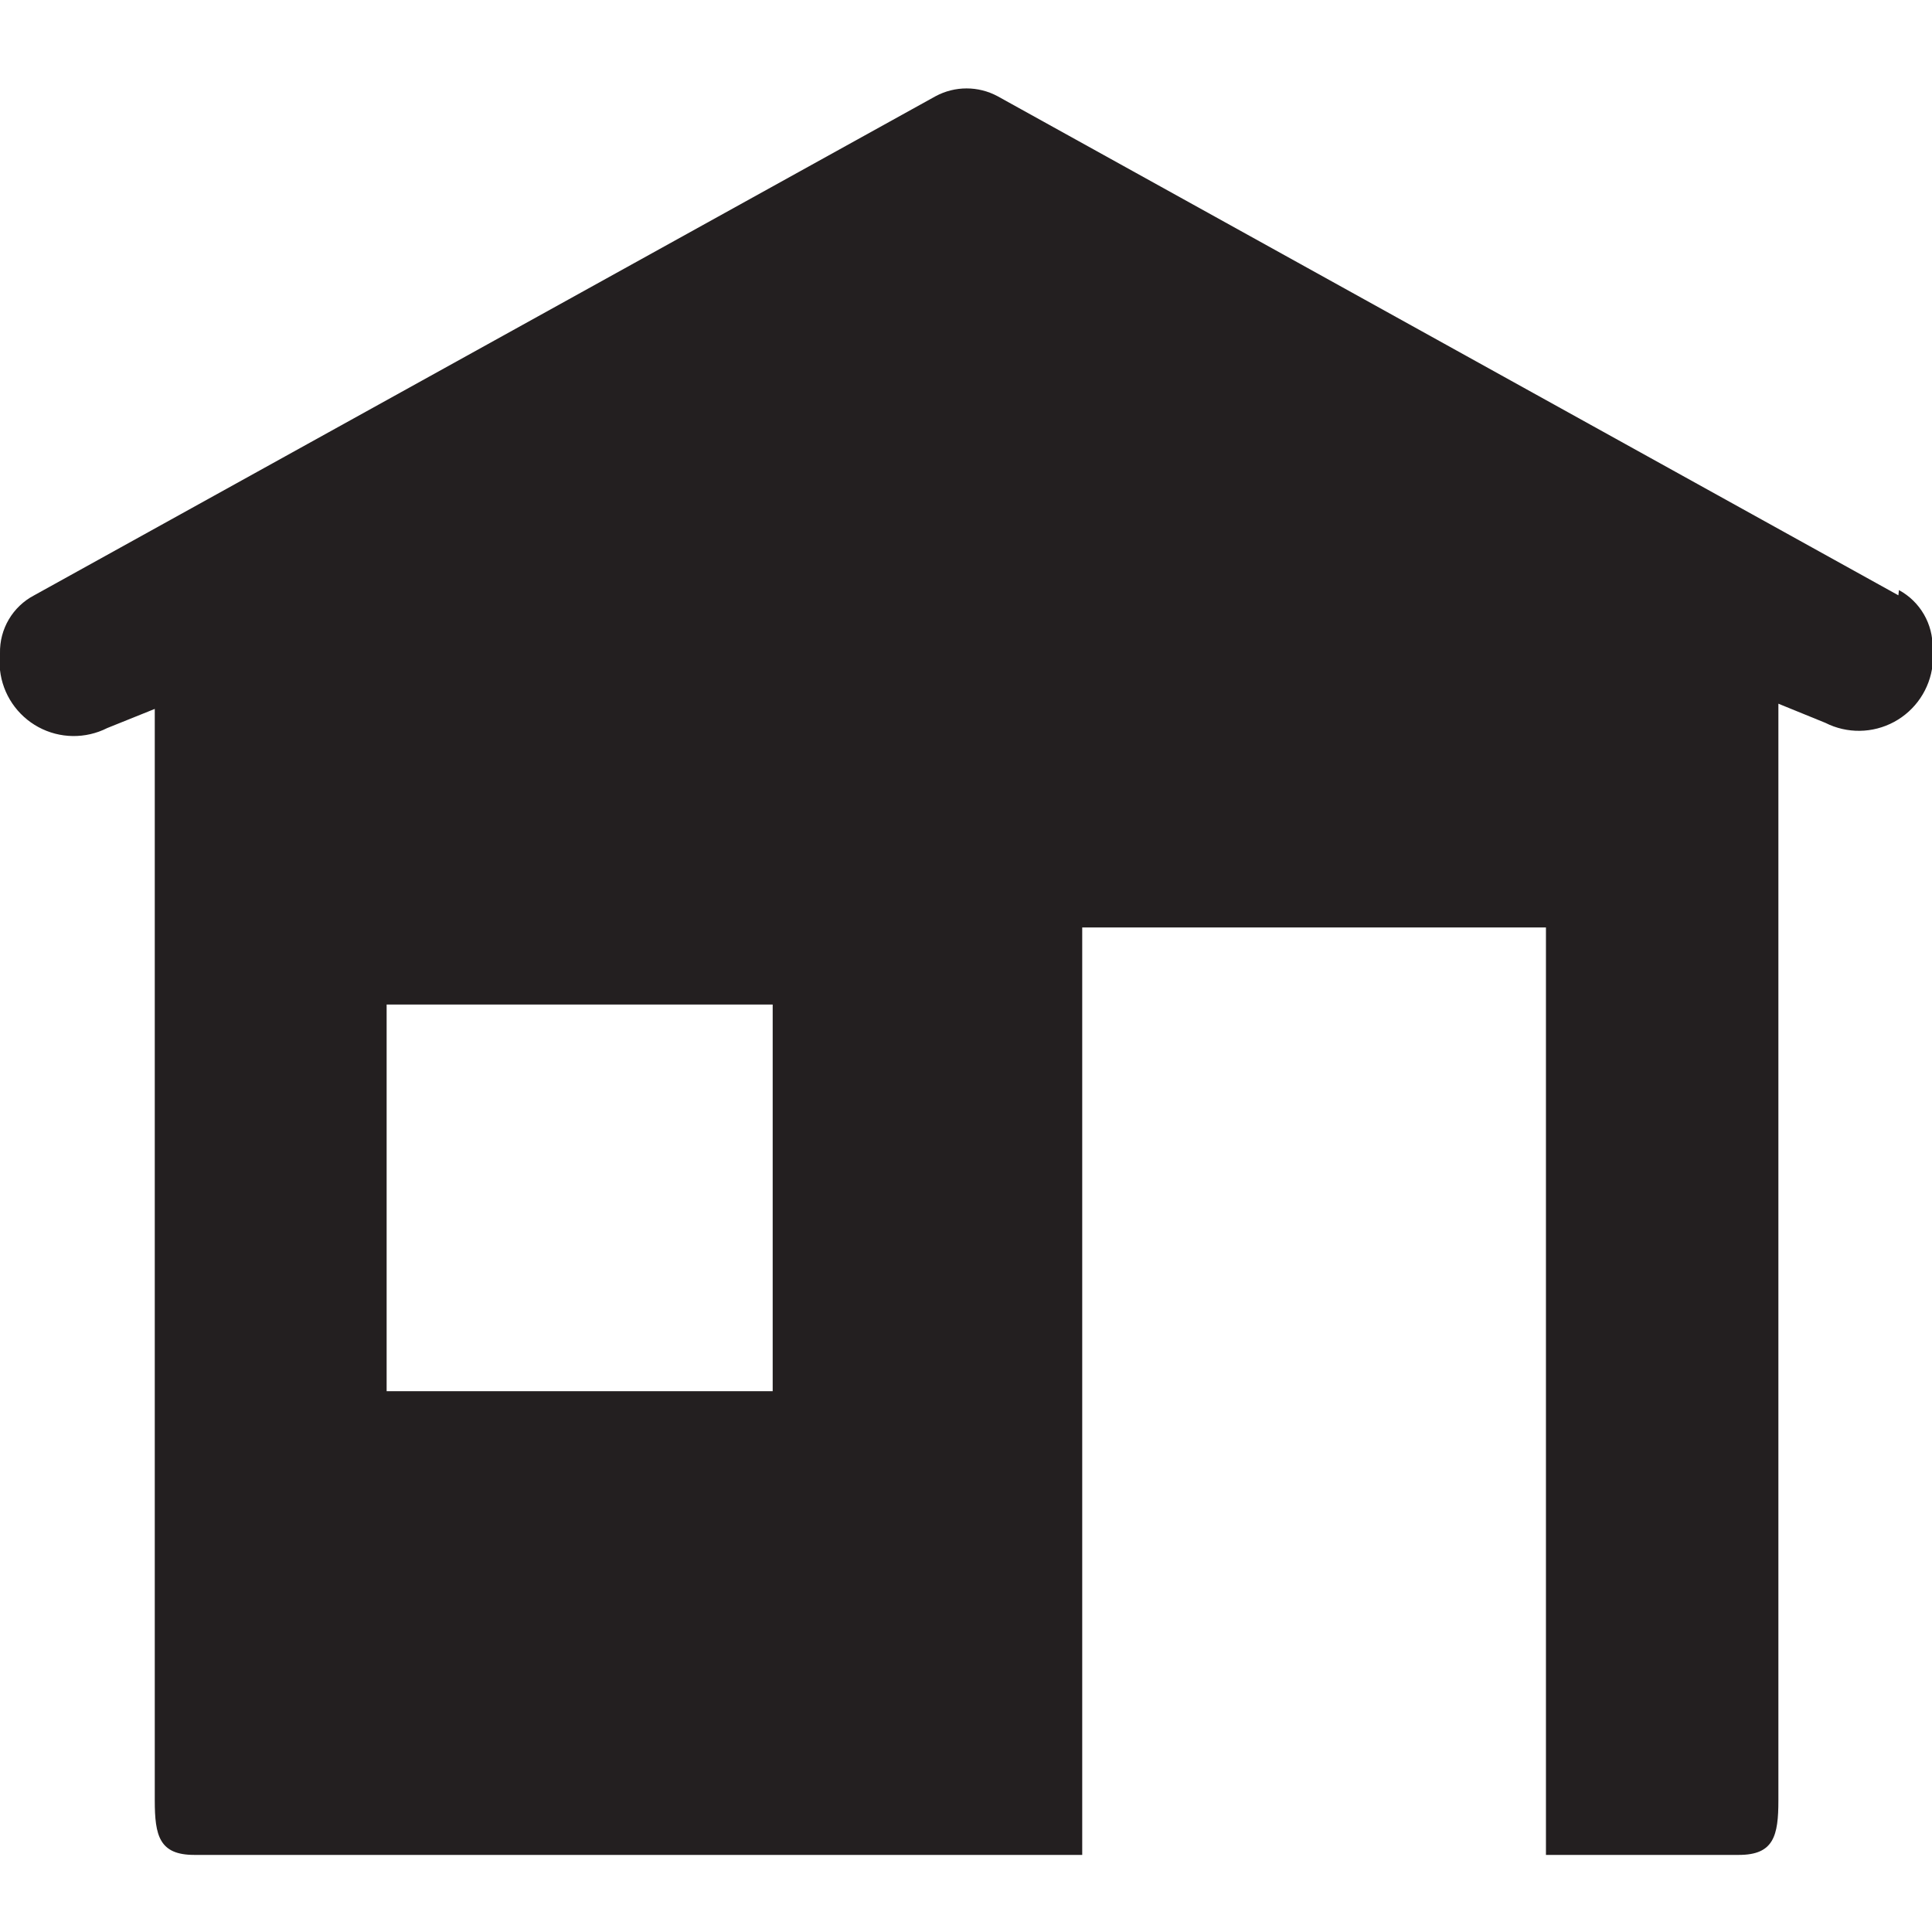
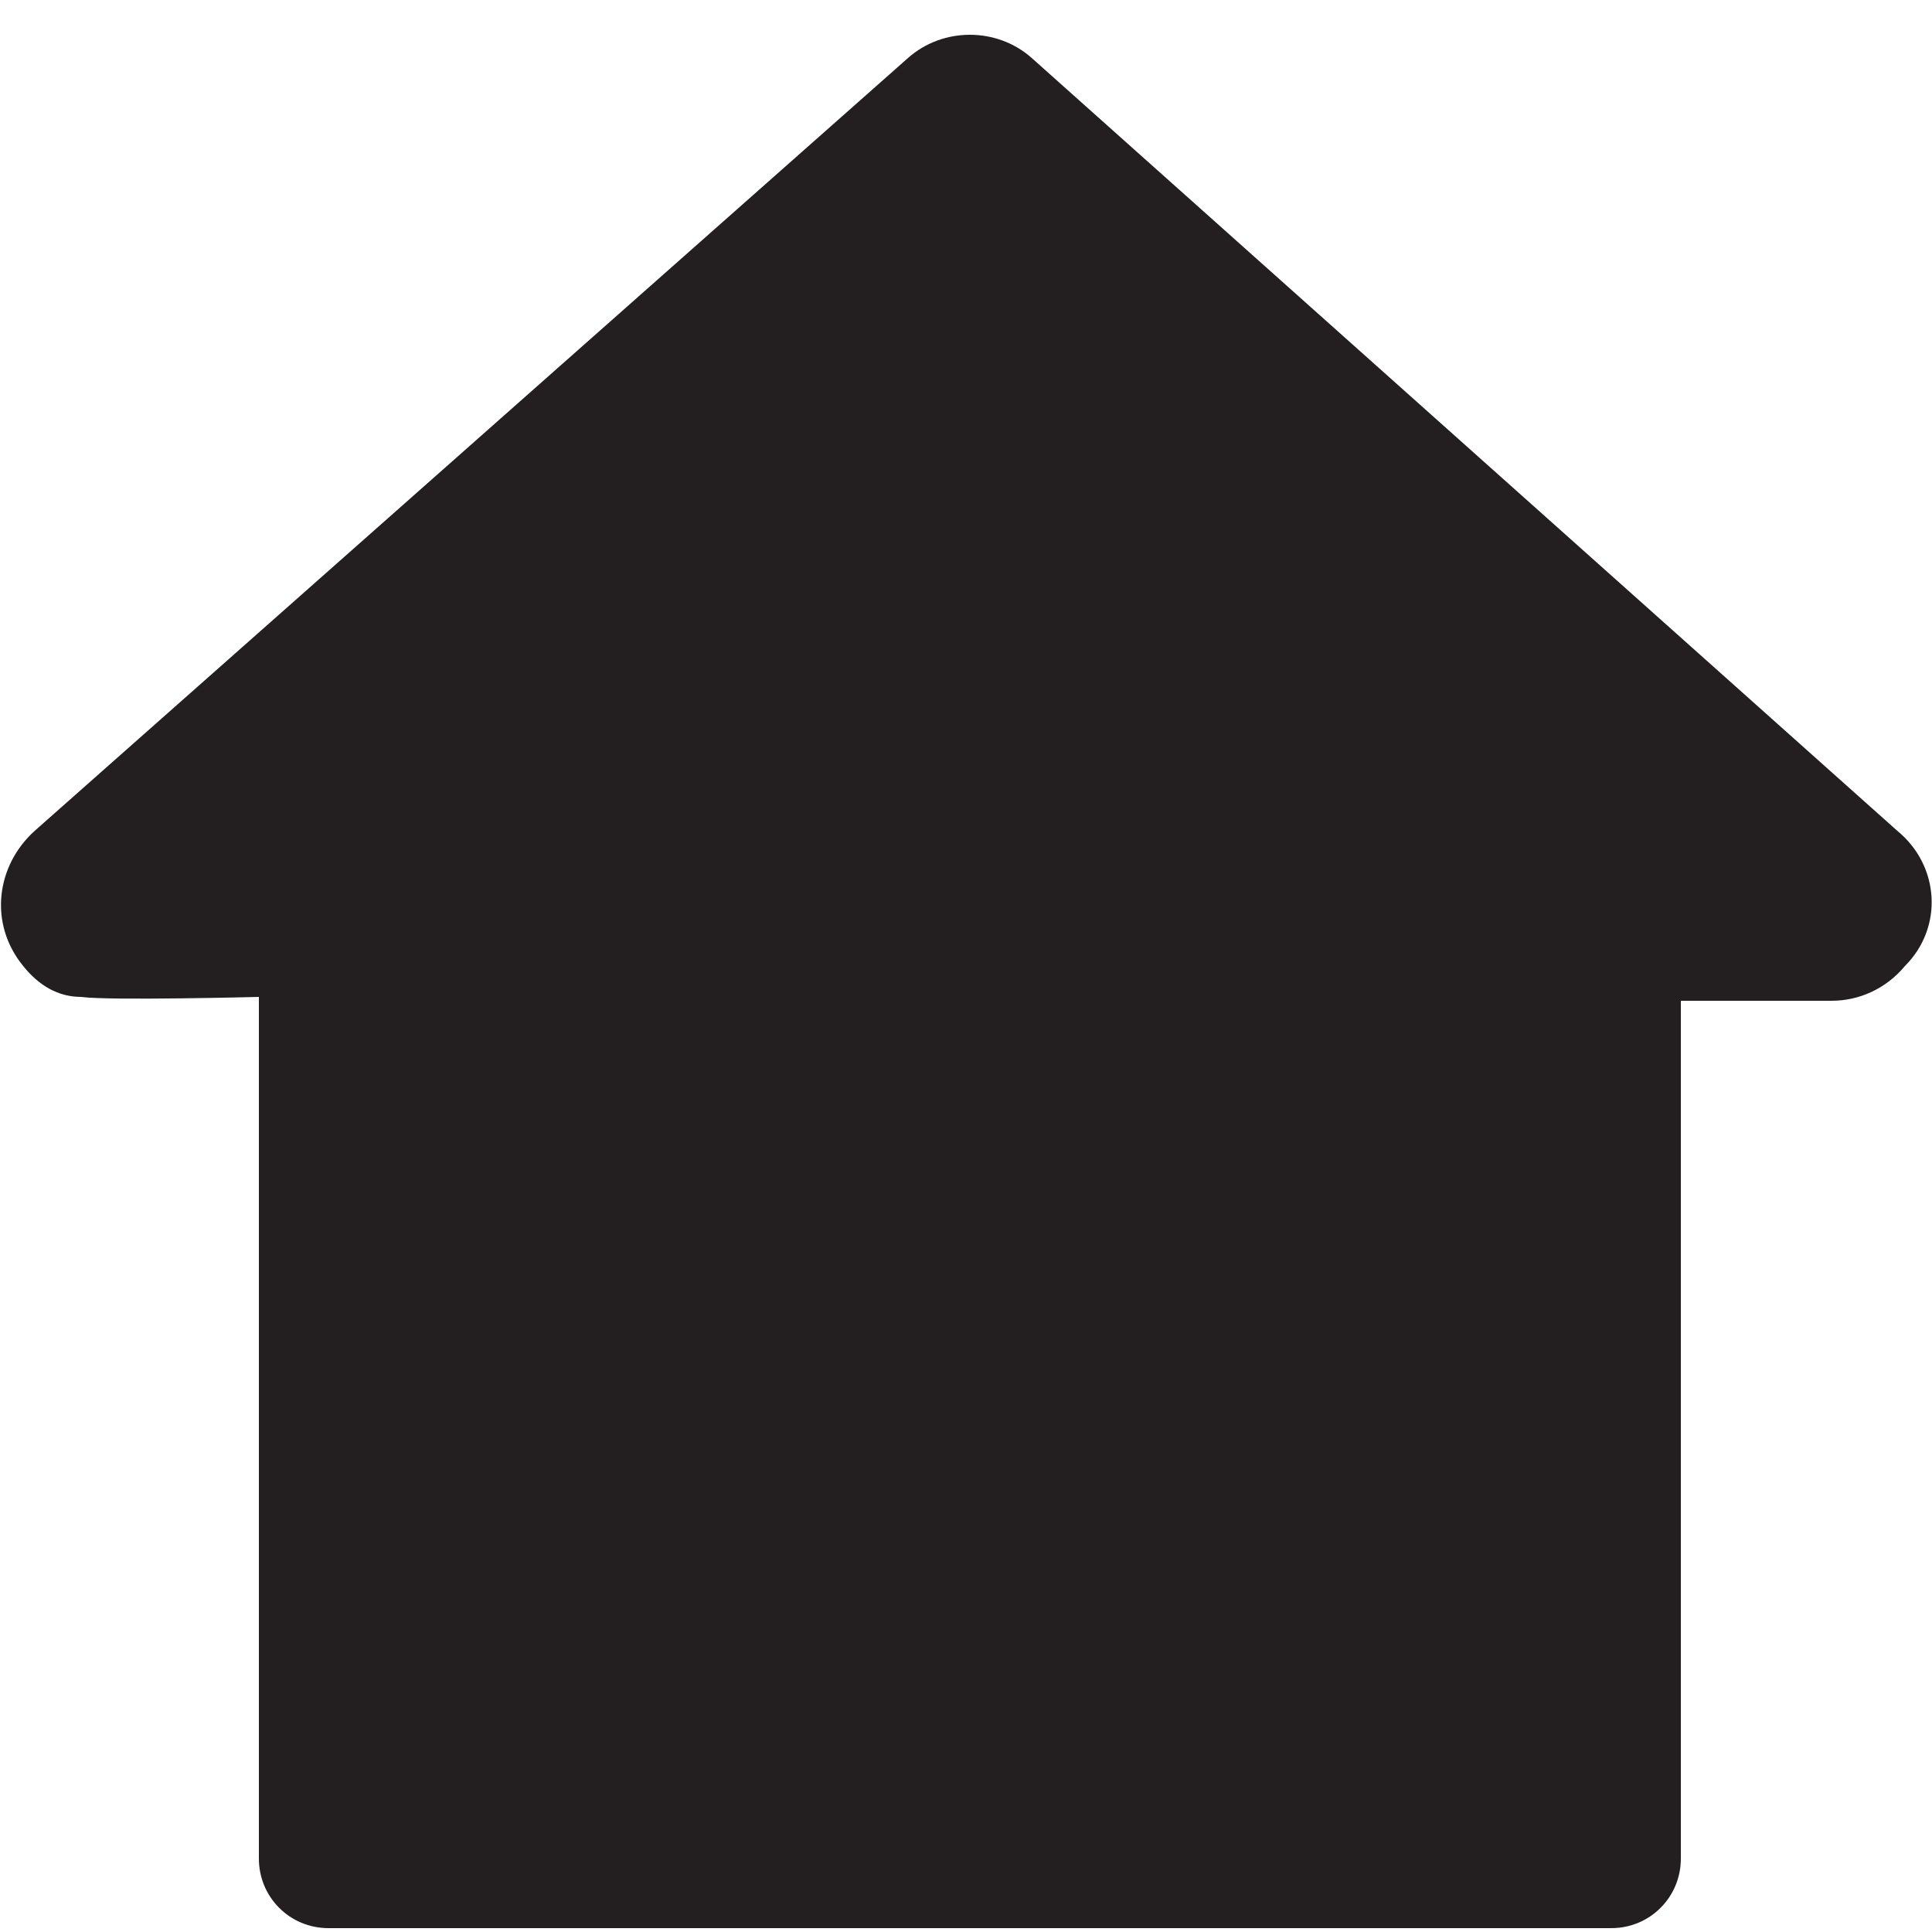
- <svg xmlns="http://www.w3.org/2000/svg" id="svg2" viewBox="0 0 33.33 33.33">
-   <defs>
-     <style>.cls-1{fill:#231f20;}</style>
-   </defs>
-   <path id="g10" class="cls-1" d="M13.33,24H6.67V17.33h6.66ZM32.75,10.27,17.21,1.66a1.13,1.13,0,0,0-1.07,0L.59,10.27a1.1,1.1,0,0,0-.59,1v.29a1.28,1.28,0,0,0,1.85,1l.82-.33V31.06c0,.61.08.94.68.94H18.67V16h8V32H30c.6,0,.68-.33.68-.94V12.14l.81.33a1.28,1.28,0,0,0,1.85-1v-.29a1.11,1.11,0,0,0-.58-1" />
+ <svg xmlns="http://www.w3.org/2000/svg" version="1.1" id="Layer_1" x="0px" y="0px" viewBox="0 0 50 50" style="enable-background:new 0 0 50 50;" xml:space="preserve">
+   <style type="text/css">
+ 	.st0{fill:#231F20;}
+ </style>
+   <g>
+     <g>
+       <path class="st0" d="M49.1,21.5l-22.4-20c-0.9-0.8-2.3-0.8-3.2,0l-22.6,20c-1,0.9-1.2,2.4-0.3,3.5c0.4,0.5,0.9,0.8,1.5,0.8    c0.7,0.1,4.6,0,4.6,0v22.3c0,1,0.8,1.8,1.8,1.8h0.5c0.1,0,0.2,0,0.2,0s0.2,0,0.2,0h31.4c0.1,0,0.2,0,0.2,0c0.1,0,0.2,0,0.2,0h0.5    c1,0,1.8-0.8,1.8-1.8V25.9c0,0,3.4,0,3.9,0c0.7,0,1.4-0.3,1.9-0.9C50.3,24,50.2,22.4,49.1,21.5z" />
+     </g>
+   </g>
</svg>
